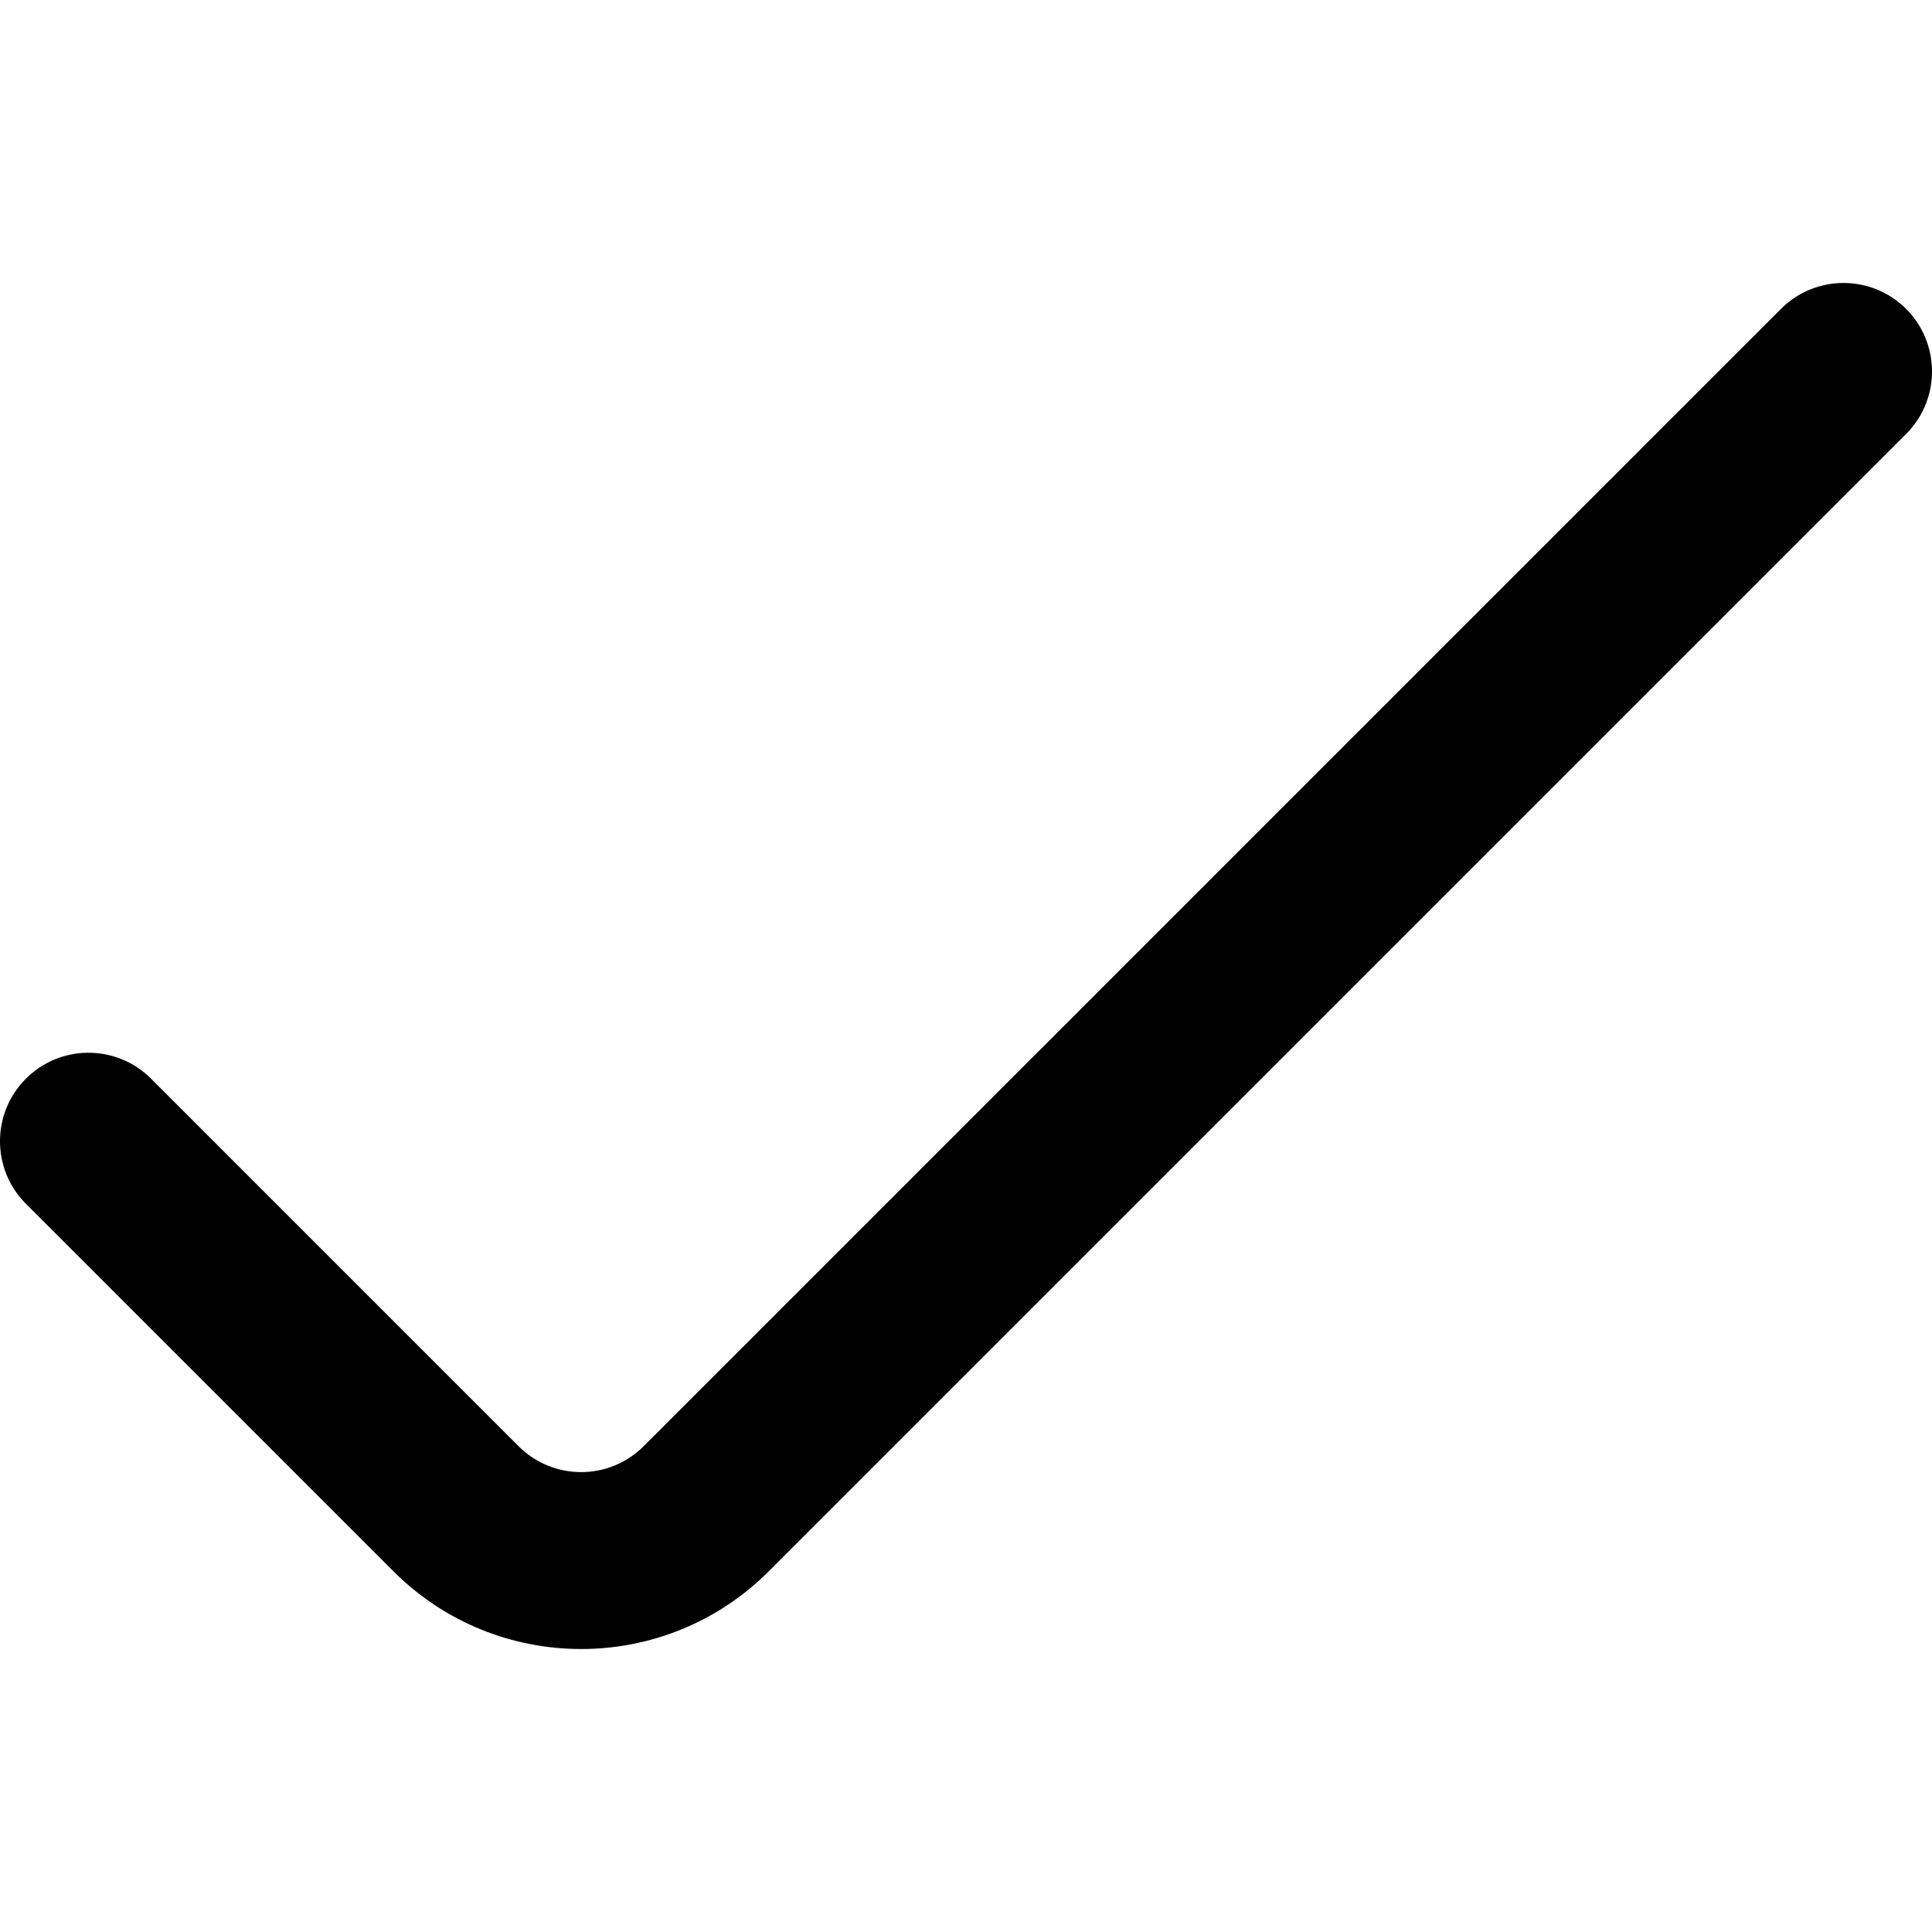
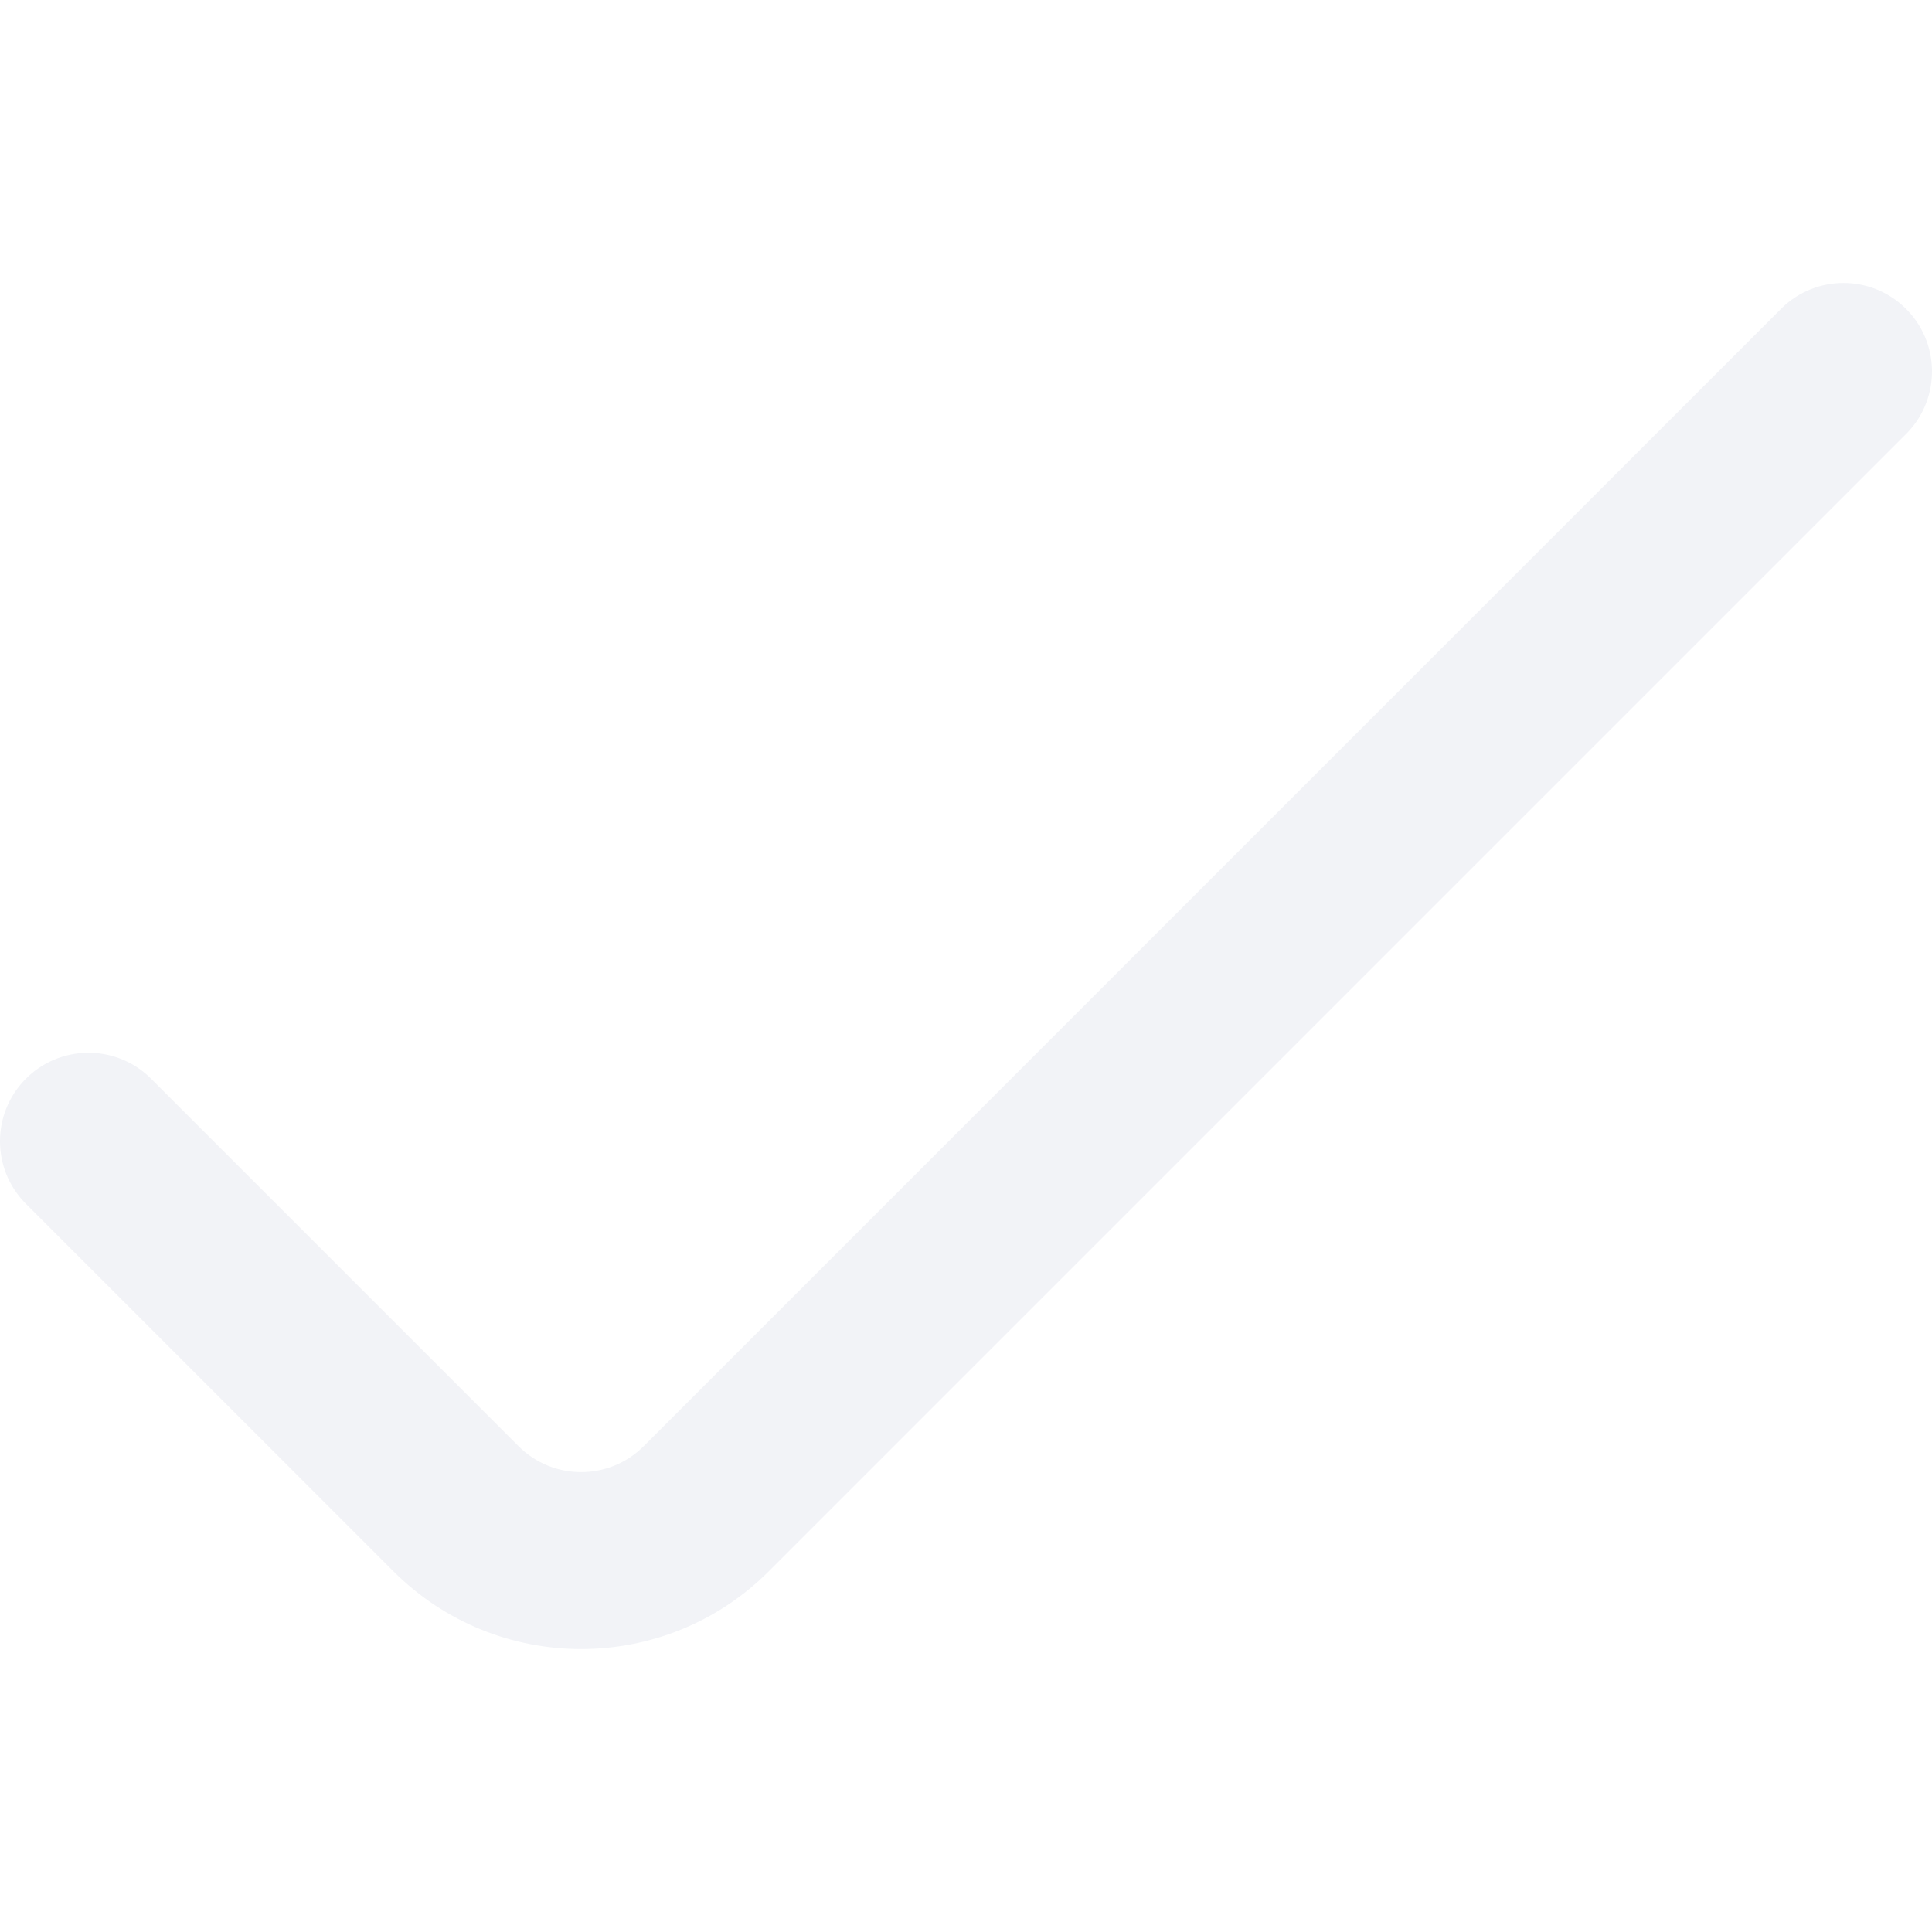
<svg xmlns="http://www.w3.org/2000/svg" version="1.1" id="Capa_1" x="0px" y="0px" viewBox="0 0 465.822 465.822" style="enable-background:new 0 0 465.822 465.822;" xml:space="preserve" width="512" height="512">
  <g>
-     <path d="M5.988,289.981l88.875,88.875c24.992,24.984,65.504,24.984,90.496,0l274.475-274.475c8.185-8.475,7.95-21.98-0.525-30.165   c-8.267-7.985-21.374-7.985-29.641,0L155.194,348.691c-8.331,8.328-21.835,8.328-30.165,0l-88.875-88.875   c-8.475-8.185-21.98-7.95-30.165,0.525C-1.996,268.608-1.996,281.714,5.988,289.981L5.988,289.981z" />
+     <path d="M5.988,289.981l88.875,88.875c24.992,24.984,65.504,24.984,90.496,0l274.475-274.475c8.185-8.475,7.95-21.98-0.525-30.165   c-8.267-7.985-21.374-7.985-29.641,0L155.194,348.691c-8.331,8.328-21.835,8.328-30.165,0l-88.875-88.875   c-8.475-8.185-21.98-7.95-30.165,0.525C-1.996,268.608-1.996,281.714,5.988,289.981L5.988,289.981z" fill="#F2F3F7" />
  </g>
</svg>
